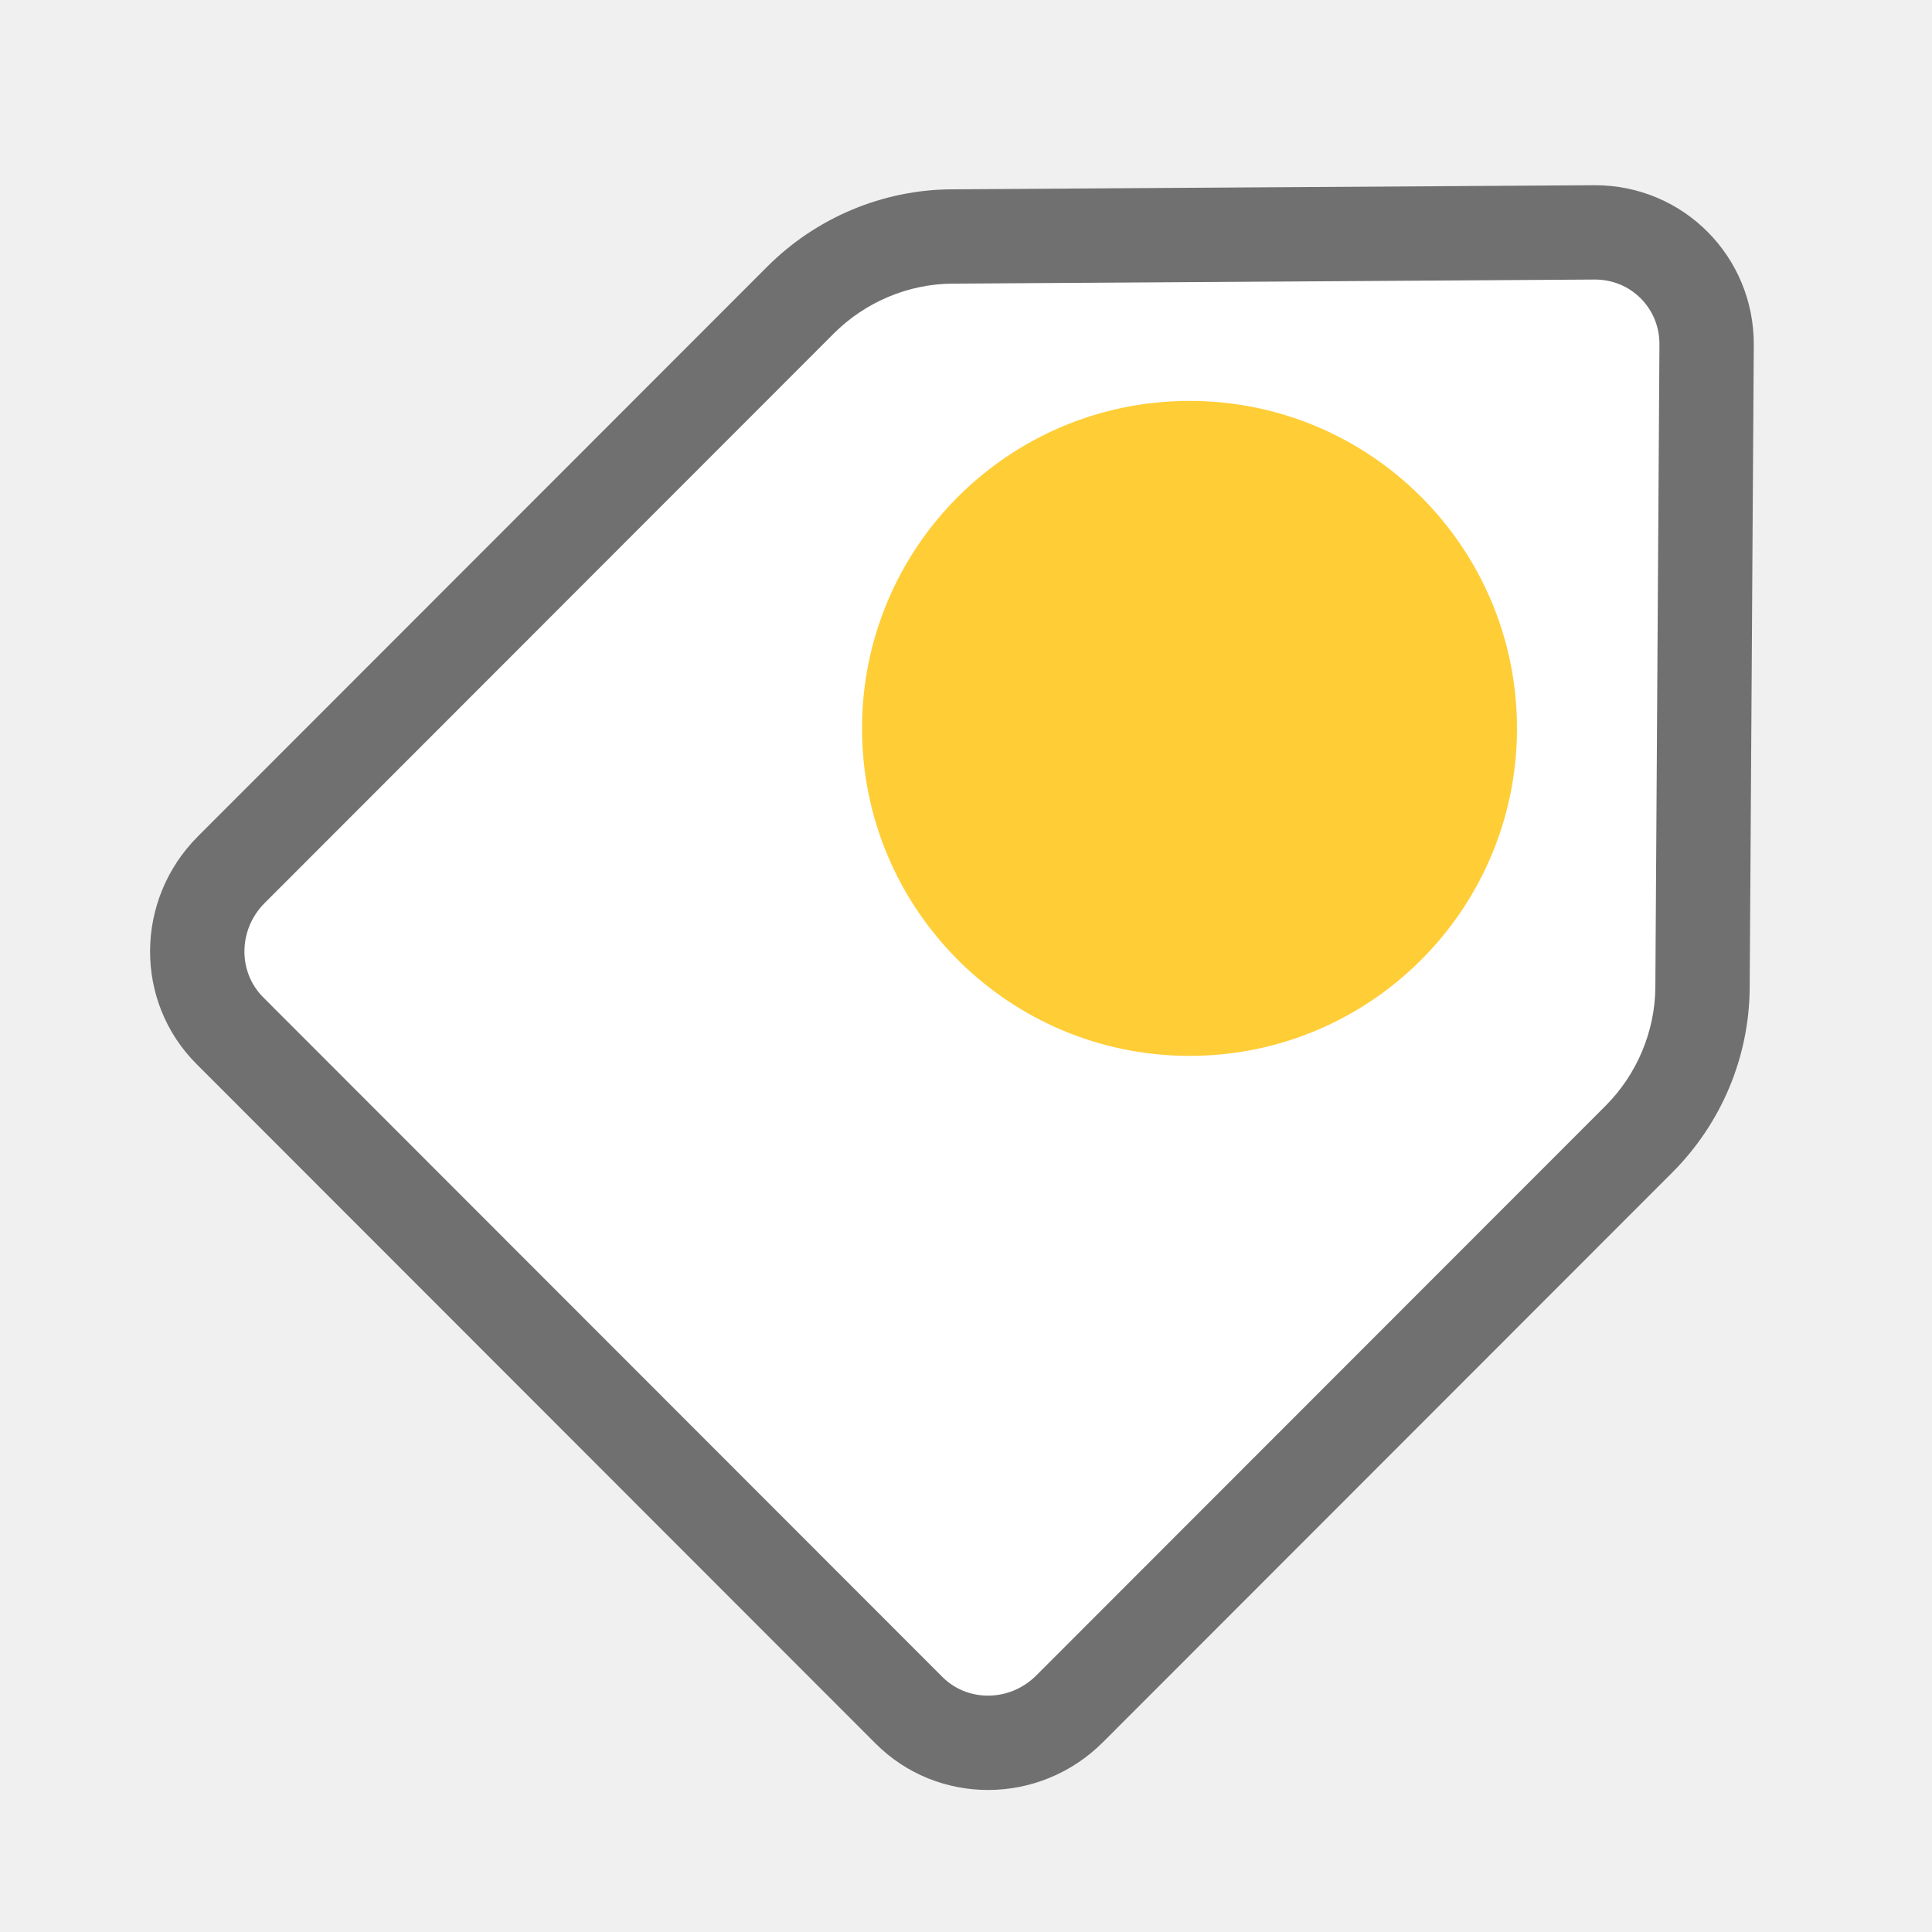
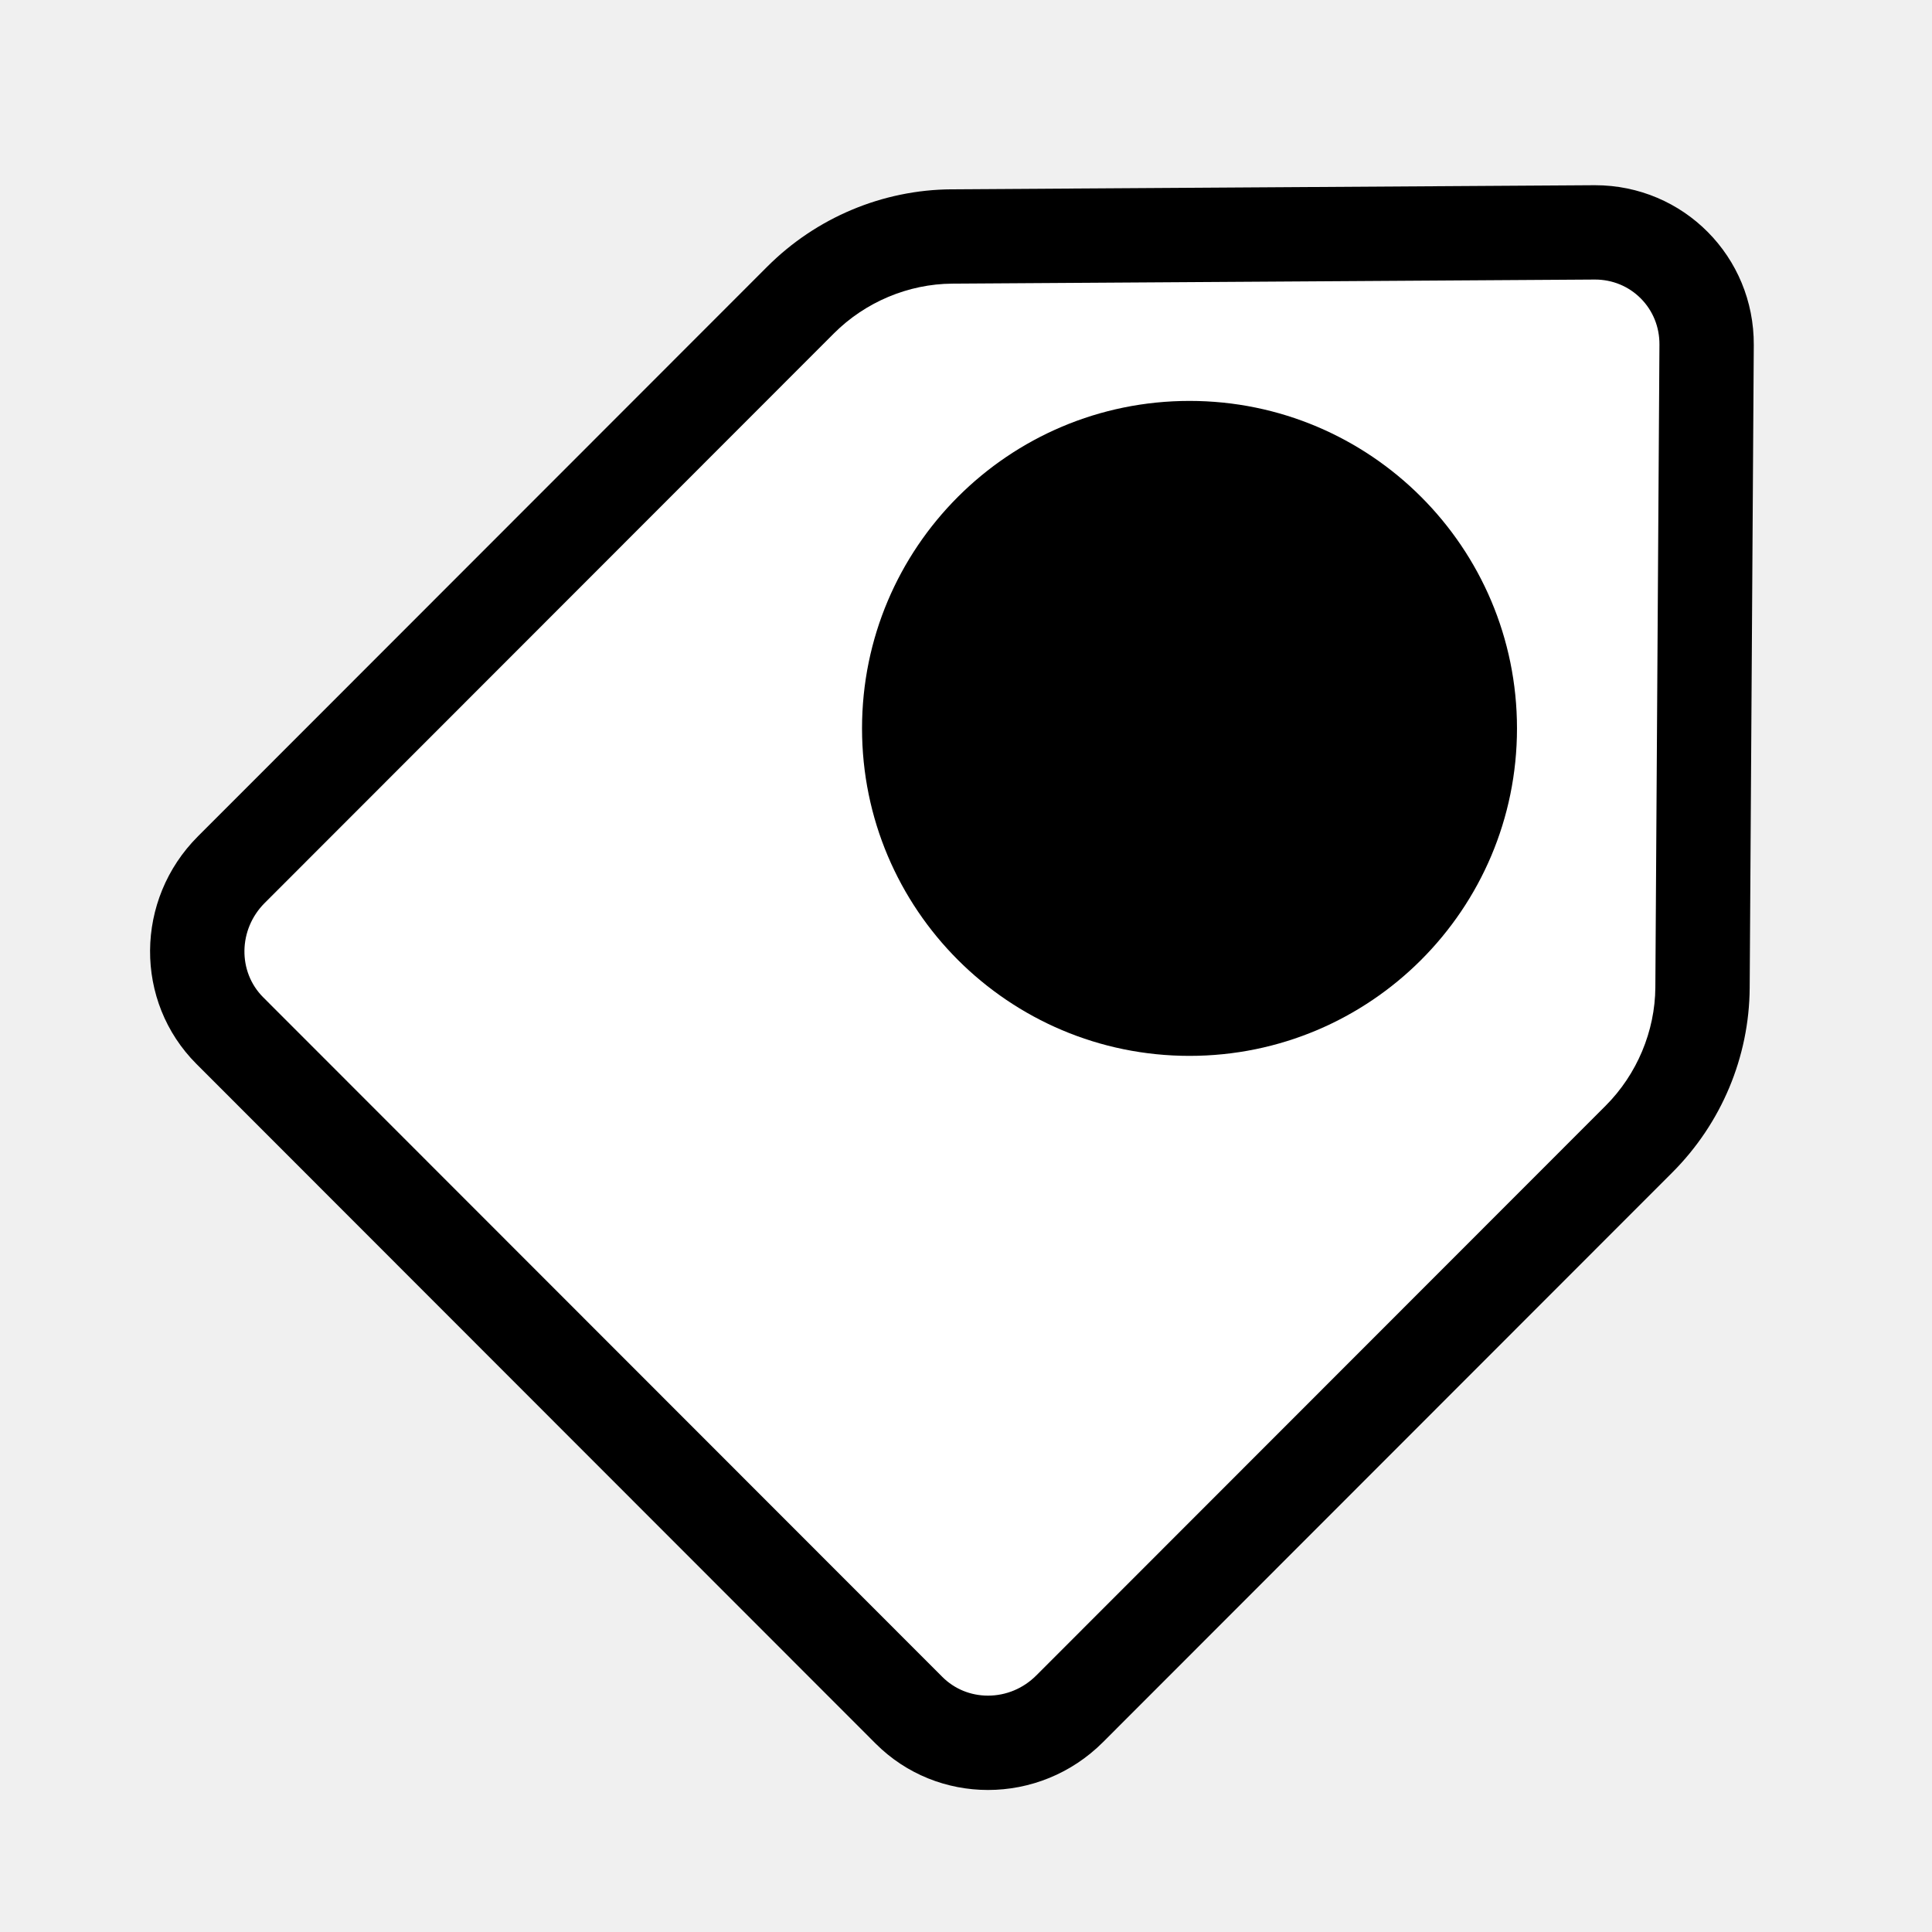
<svg xmlns="http://www.w3.org/2000/svg" t="1584943582283" class="icon" viewBox="0 0 1024 1024" version="1.1" p-id="904" width="200" height="200">
  <defs>
    <style type="text/css" />
  </defs>
  <path d="M523.654 923.72c-15.883-0.001-30.761-6.136-41.893-17.273L121.813 546.259c-23.291-23.305-22.946-61.57 0.766-85.301l301.732-301.927c21.521-21.533 50.003-33.499 80.199-33.691l340.867-2.172c15.945 0 30.866 6.178 42.014 17.397 11.16 11.231 17.25 26.221 17.147 42.208l-2.17 340.697c-0.192 30.228-12.153 58.736-33.679 80.276L566.957 905.674c-11.628 11.638-27.006 18.046-43.301 18.046h-0.002z" fill="#FFFFFF" p-id="905" />
-   <path d="M845.378 148.167c9.236 0 17.858 3.558 24.278 10.02 6.433 6.474 9.943 15.149 9.884 24.427l-2.171 340.698c-0.148 23.27-9.757 46.146-26.362 62.763l-301.736 301.93c-6.905 6.91-16.003 10.715-25.618 10.715-9.201 0-17.797-3.532-24.207-9.945l-359.95-360.188c-13.552-13.561-13.208-35.972 0.766-49.957l301.733-301.927c16.597-16.607 39.441-26.216 62.675-26.364l340.46-2.171 0.248-0.001m0-50l-0.552 0.002-340.475 2.171c-36.559 0.233-71.708 14.988-97.723 41.018L104.895 443.287c-33.503 33.529-33.848 87.541-0.765 120.645l359.95 360.187c16.4 16.411 37.941 24.602 59.574 24.602 22 0 44.095-8.468 60.987-25.374l301.733-301.928c26.015-26.032 40.762-61.205 40.994-97.789l2.171-340.697c0.299-46.929-37.333-84.766-84.161-84.766z" fill="#707070" p-id="906" />
-   <path d="M630.465 212.491c95.862 0 173.57 77.708 173.57 173.572 0 95.858-77.708 173.572-173.57 173.572-95.86 0-173.572-77.713-173.572-173.572 0.001-95.864 77.712-173.572 173.572-173.572z" fill="#FFCD36" p-id="907" />
+   <path d="M845.378 148.167c9.236 0 17.858 3.558 24.278 10.02 6.433 6.474 9.943 15.149 9.884 24.427l-2.171 340.698c-0.148 23.27-9.757 46.146-26.362 62.763l-301.736 301.93c-6.905 6.91-16.003 10.715-25.618 10.715-9.201 0-17.797-3.532-24.207-9.945l-359.95-360.188c-13.552-13.561-13.208-35.972 0.766-49.957l301.733-301.927c16.597-16.607 39.441-26.216 62.675-26.364l340.46-2.171 0.248-0.001m0-50l-0.552 0.002-340.475 2.171c-36.559 0.233-71.708 14.988-97.723 41.018L104.895 443.287c-33.503 33.529-33.848 87.541-0.765 120.645l359.95 360.187c16.4 16.411 37.941 24.602 59.574 24.602 22 0 44.095-8.468 60.987-25.374l301.733-301.928c26.015-26.032 40.762-61.205 40.994-97.789l2.171-340.697c0.299-46.929-37.333-84.766-84.161-84.766z" fill="" p-id="906" />
+   <path d="M630.465 212.491c95.862 0 173.57 77.708 173.57 173.572 0 95.858-77.708 173.572-173.57 173.572-95.86 0-173.572-77.713-173.572-173.572 0.001-95.864 77.712-173.572 173.572-173.572z" fill="" p-id="907" />
</svg>
